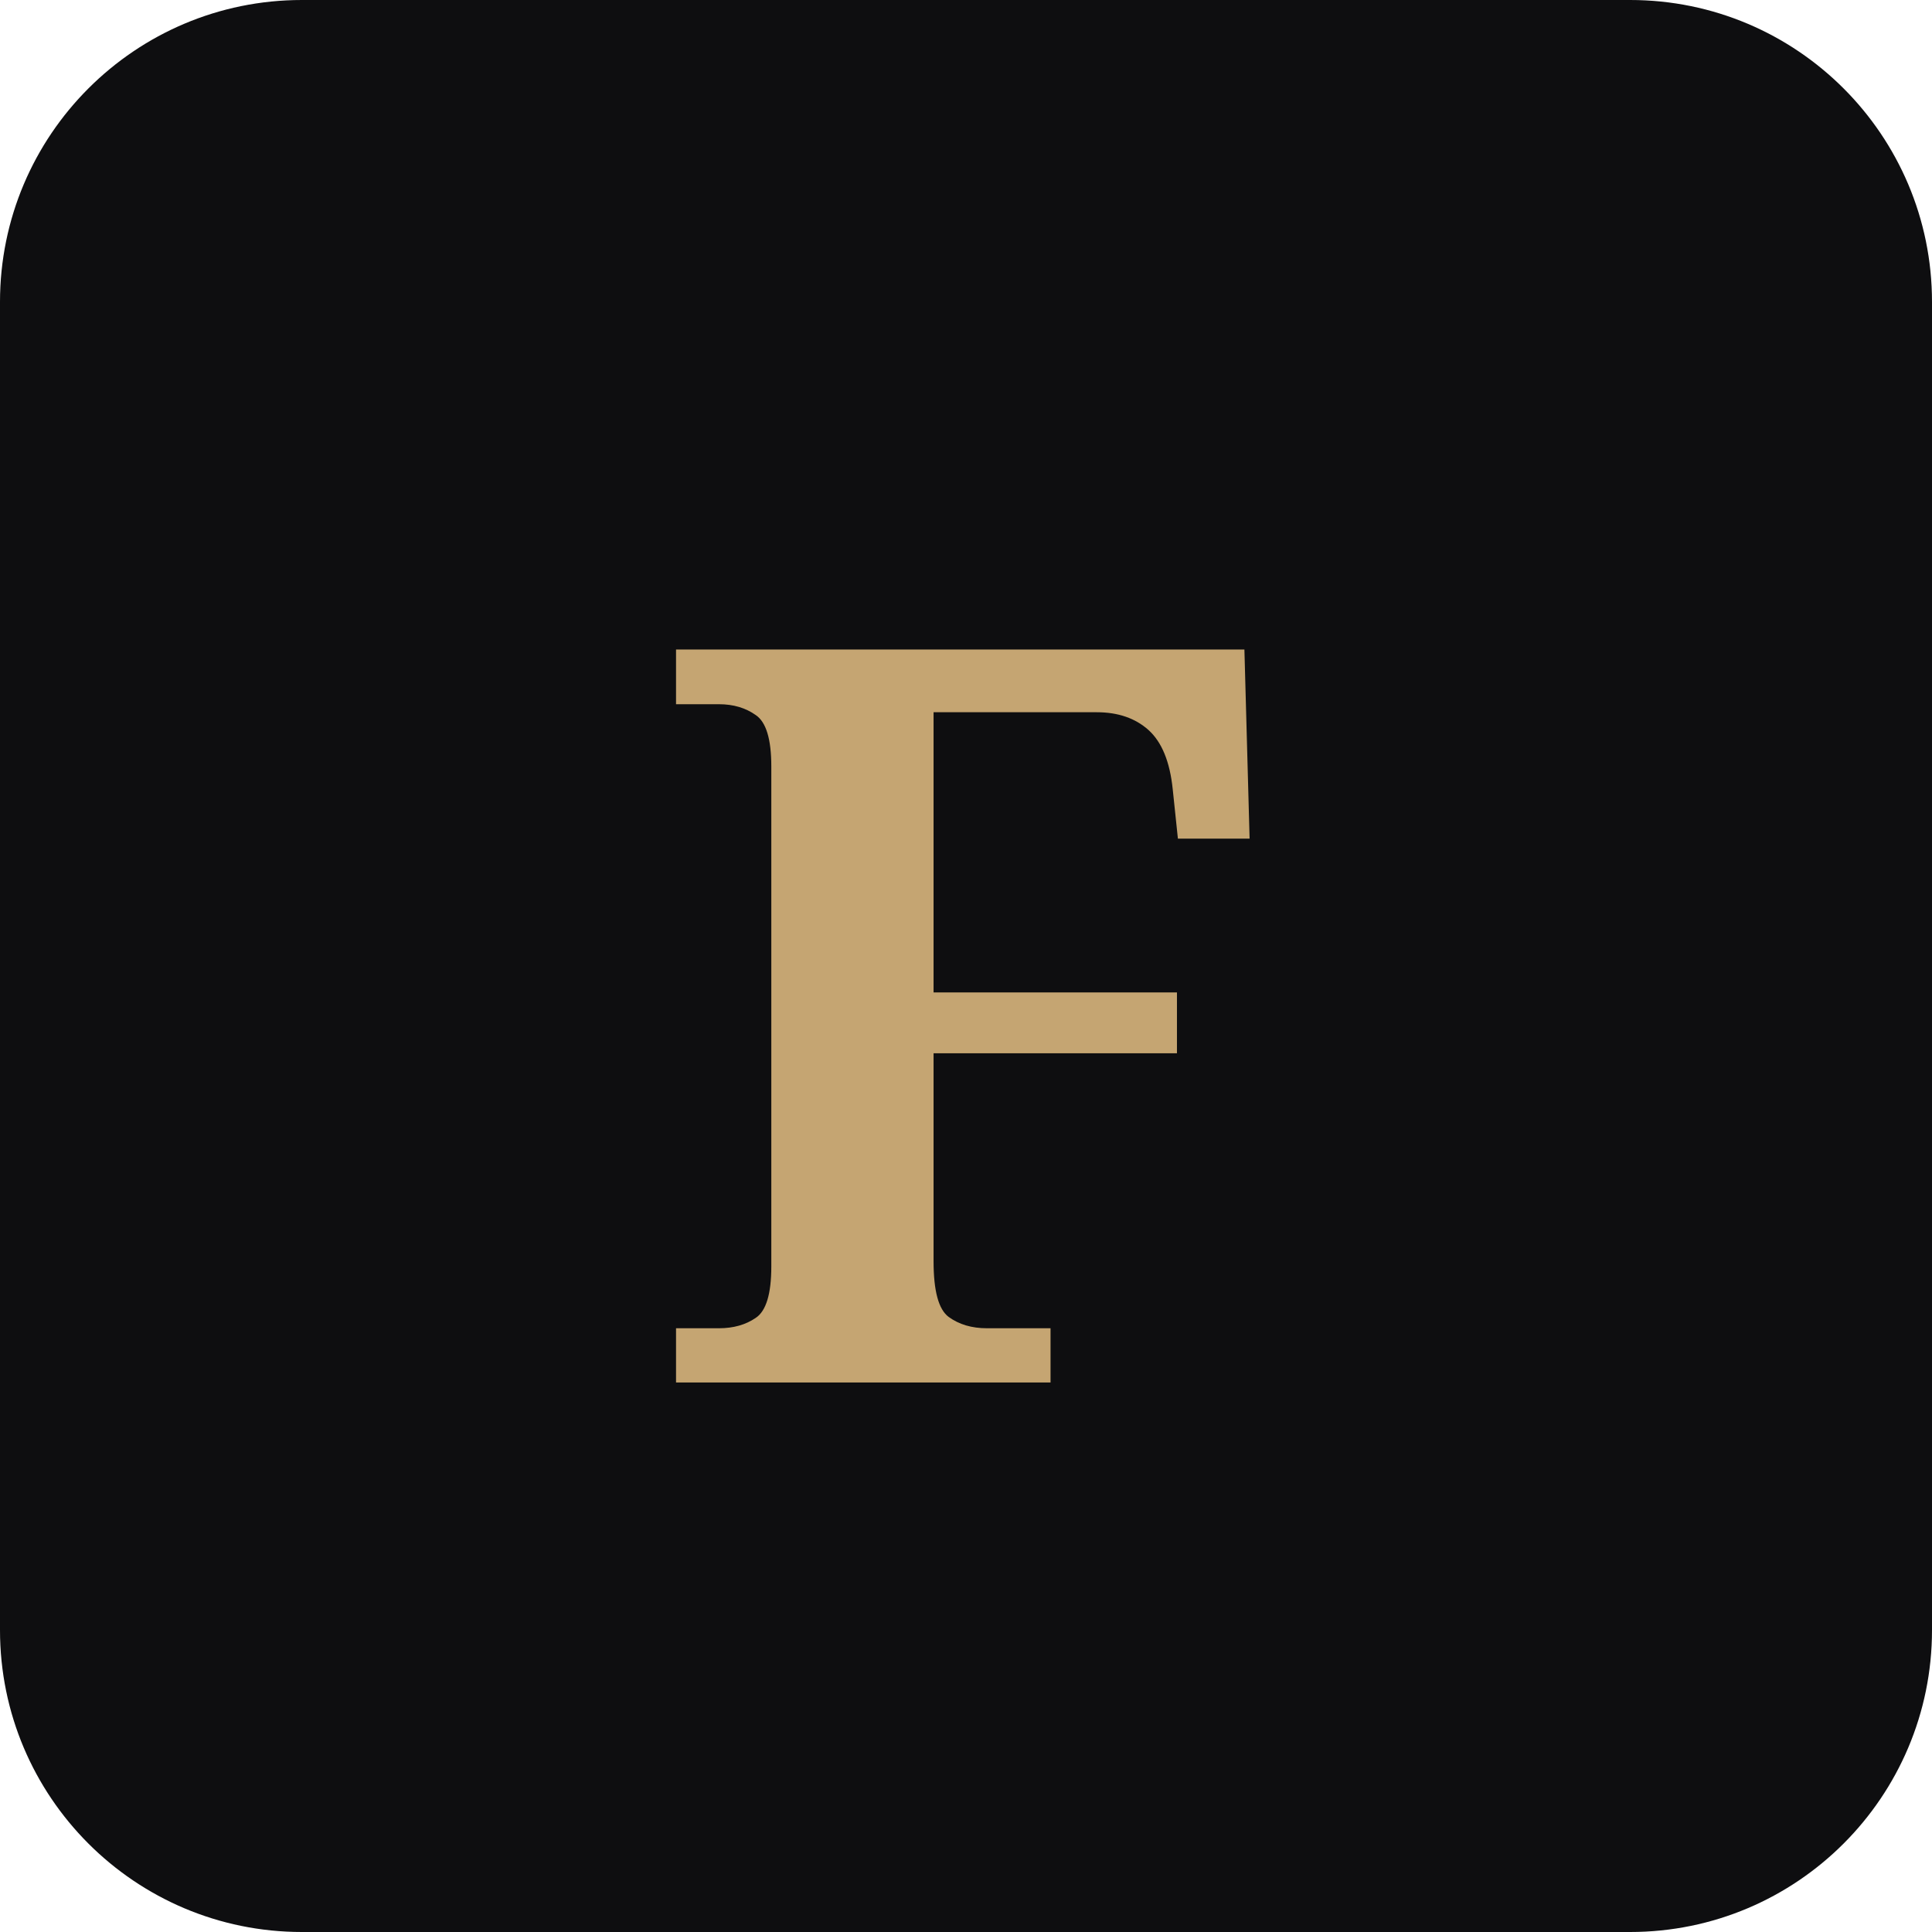
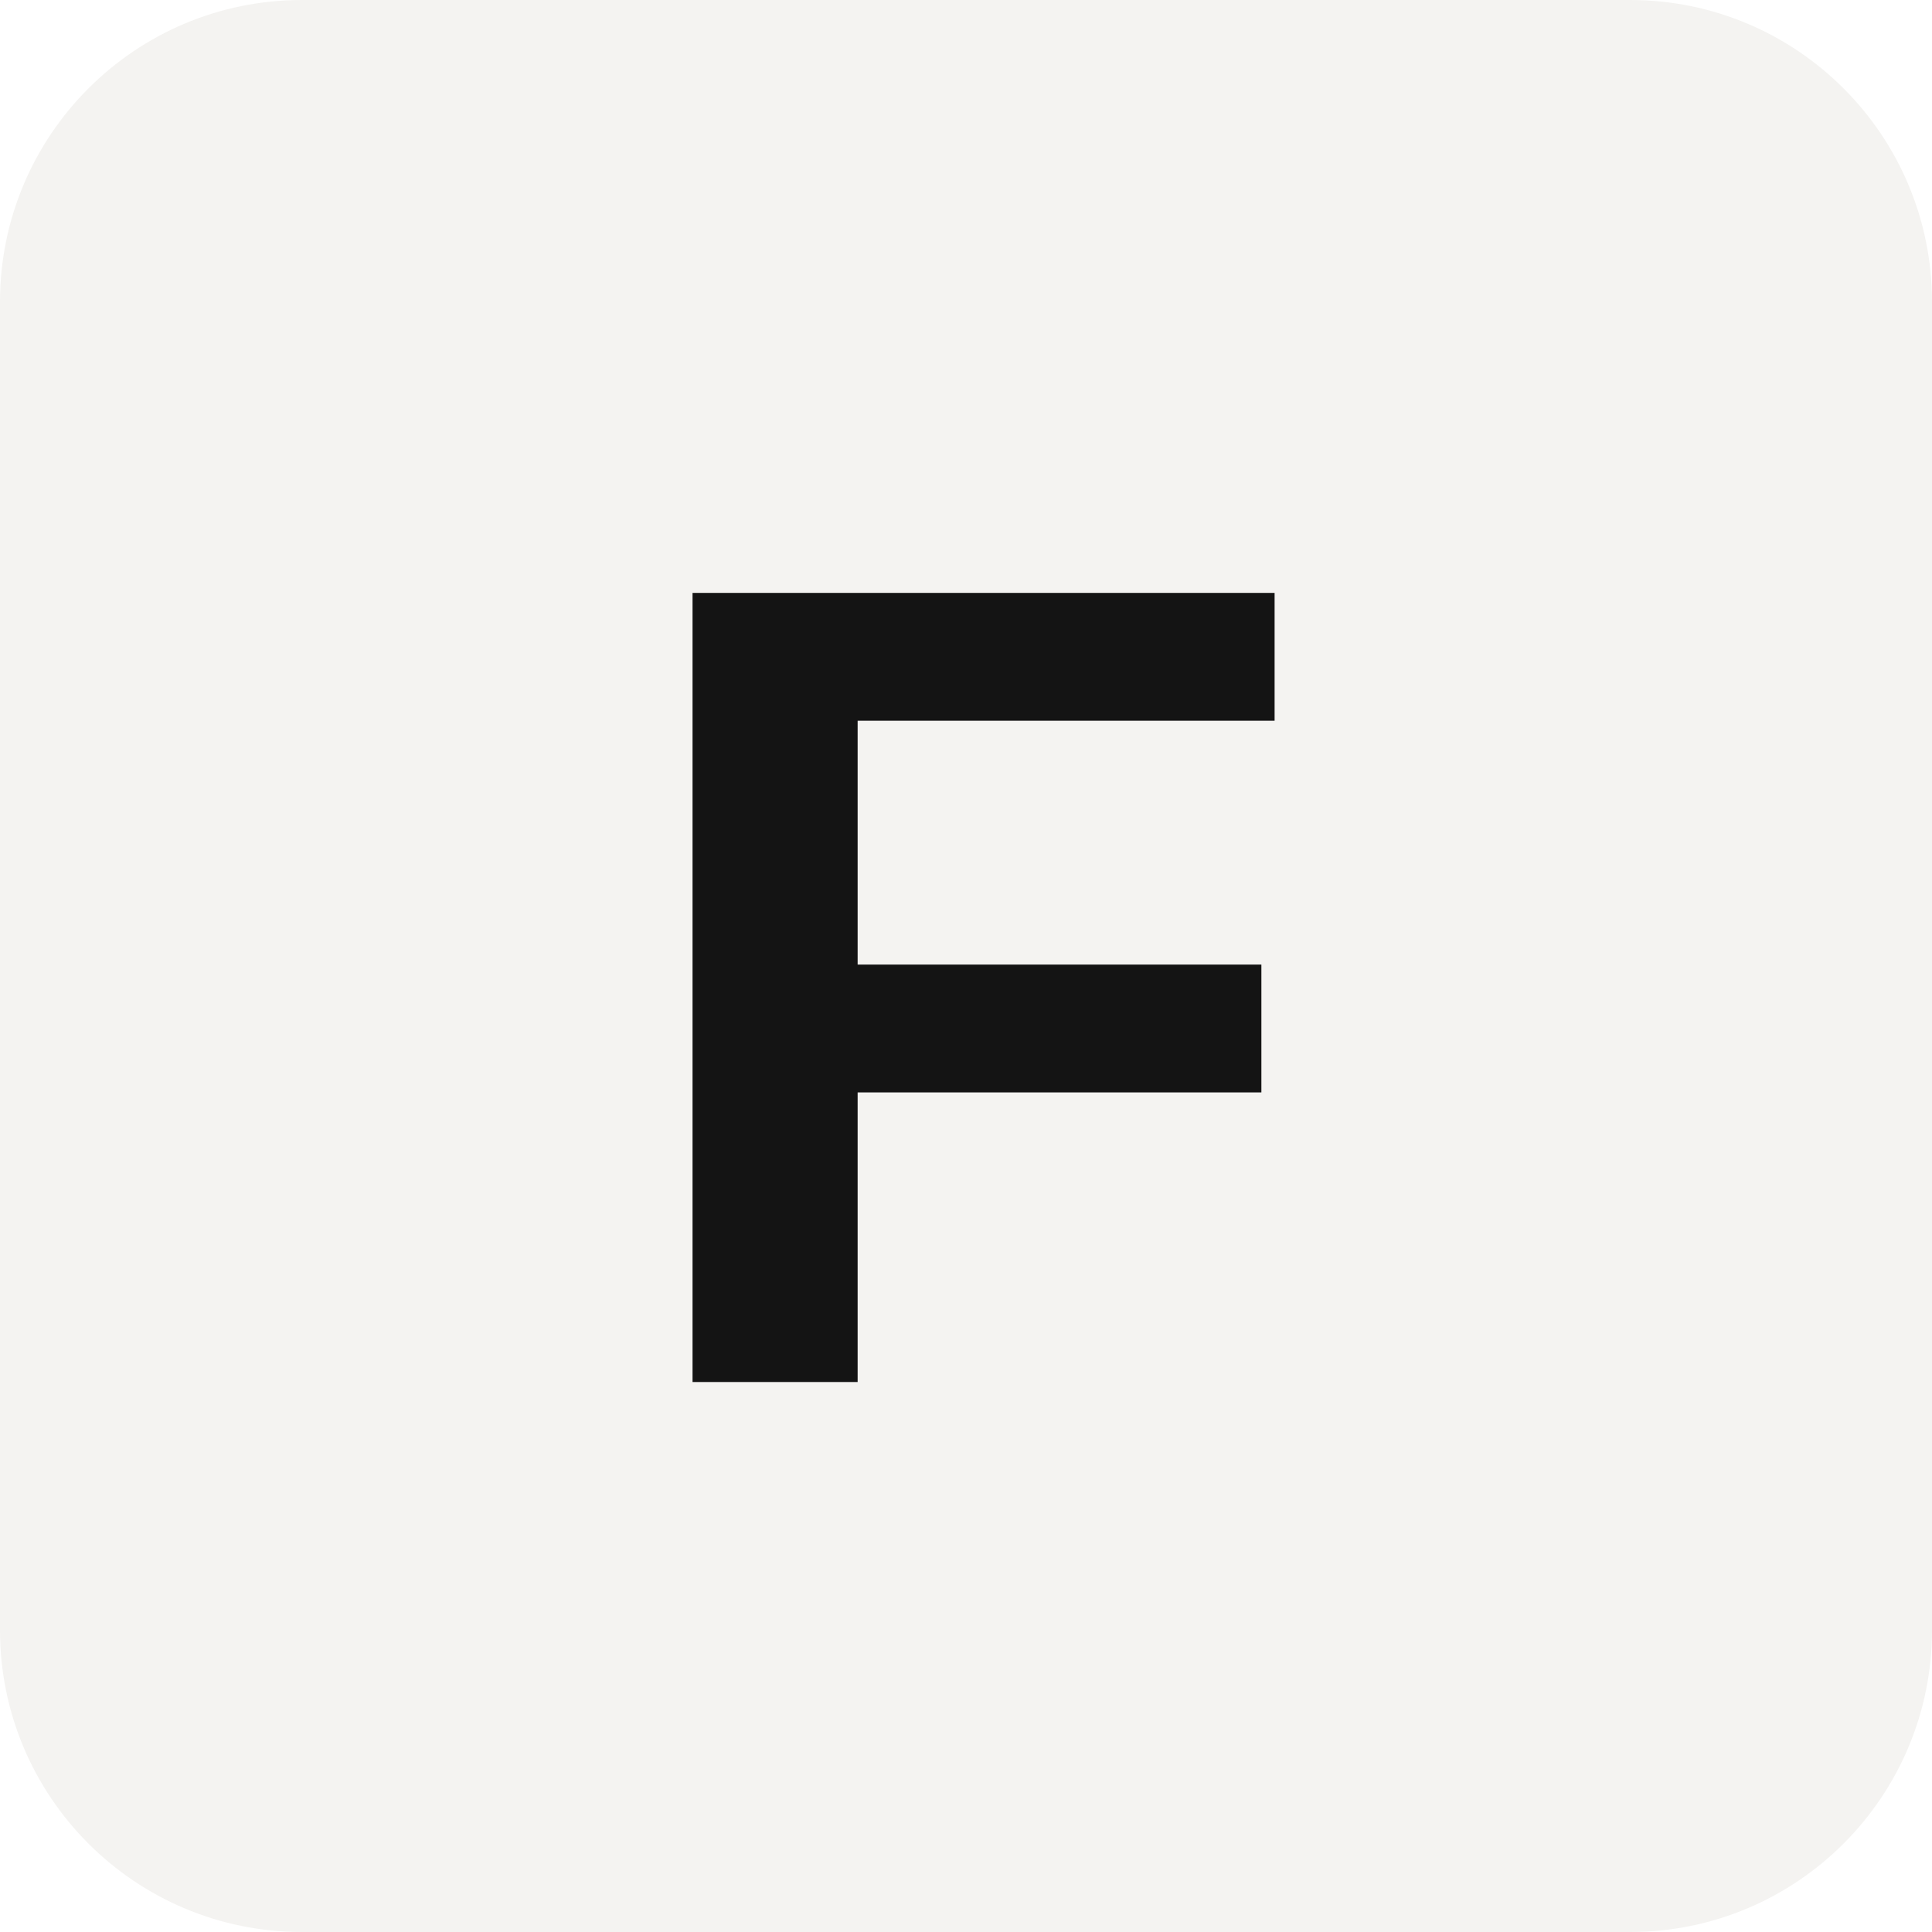
<svg xmlns="http://www.w3.org/2000/svg" viewBox="0 0 64 64">
-   <rect width="64" height="64" rx="10" fill="#0e0e10" />
-   <text x="50%" y="50%" dy="2" text-anchor="middle" dominant-baseline="middle" font-family="Georgia, serif" font-size="34" font-weight="600" fill="#c5a572">F</text>
+   <rect width="64" height="64" rx="10" fill="#f4f3f1" />
+   <text x="50%" y="50%" dy="3" text-anchor="middle" dominant-baseline="middle" font-family="'Phudu', Arial, sans-serif" font-size="38" font-weight="700" fill="#141414">F</text>
</svg>
